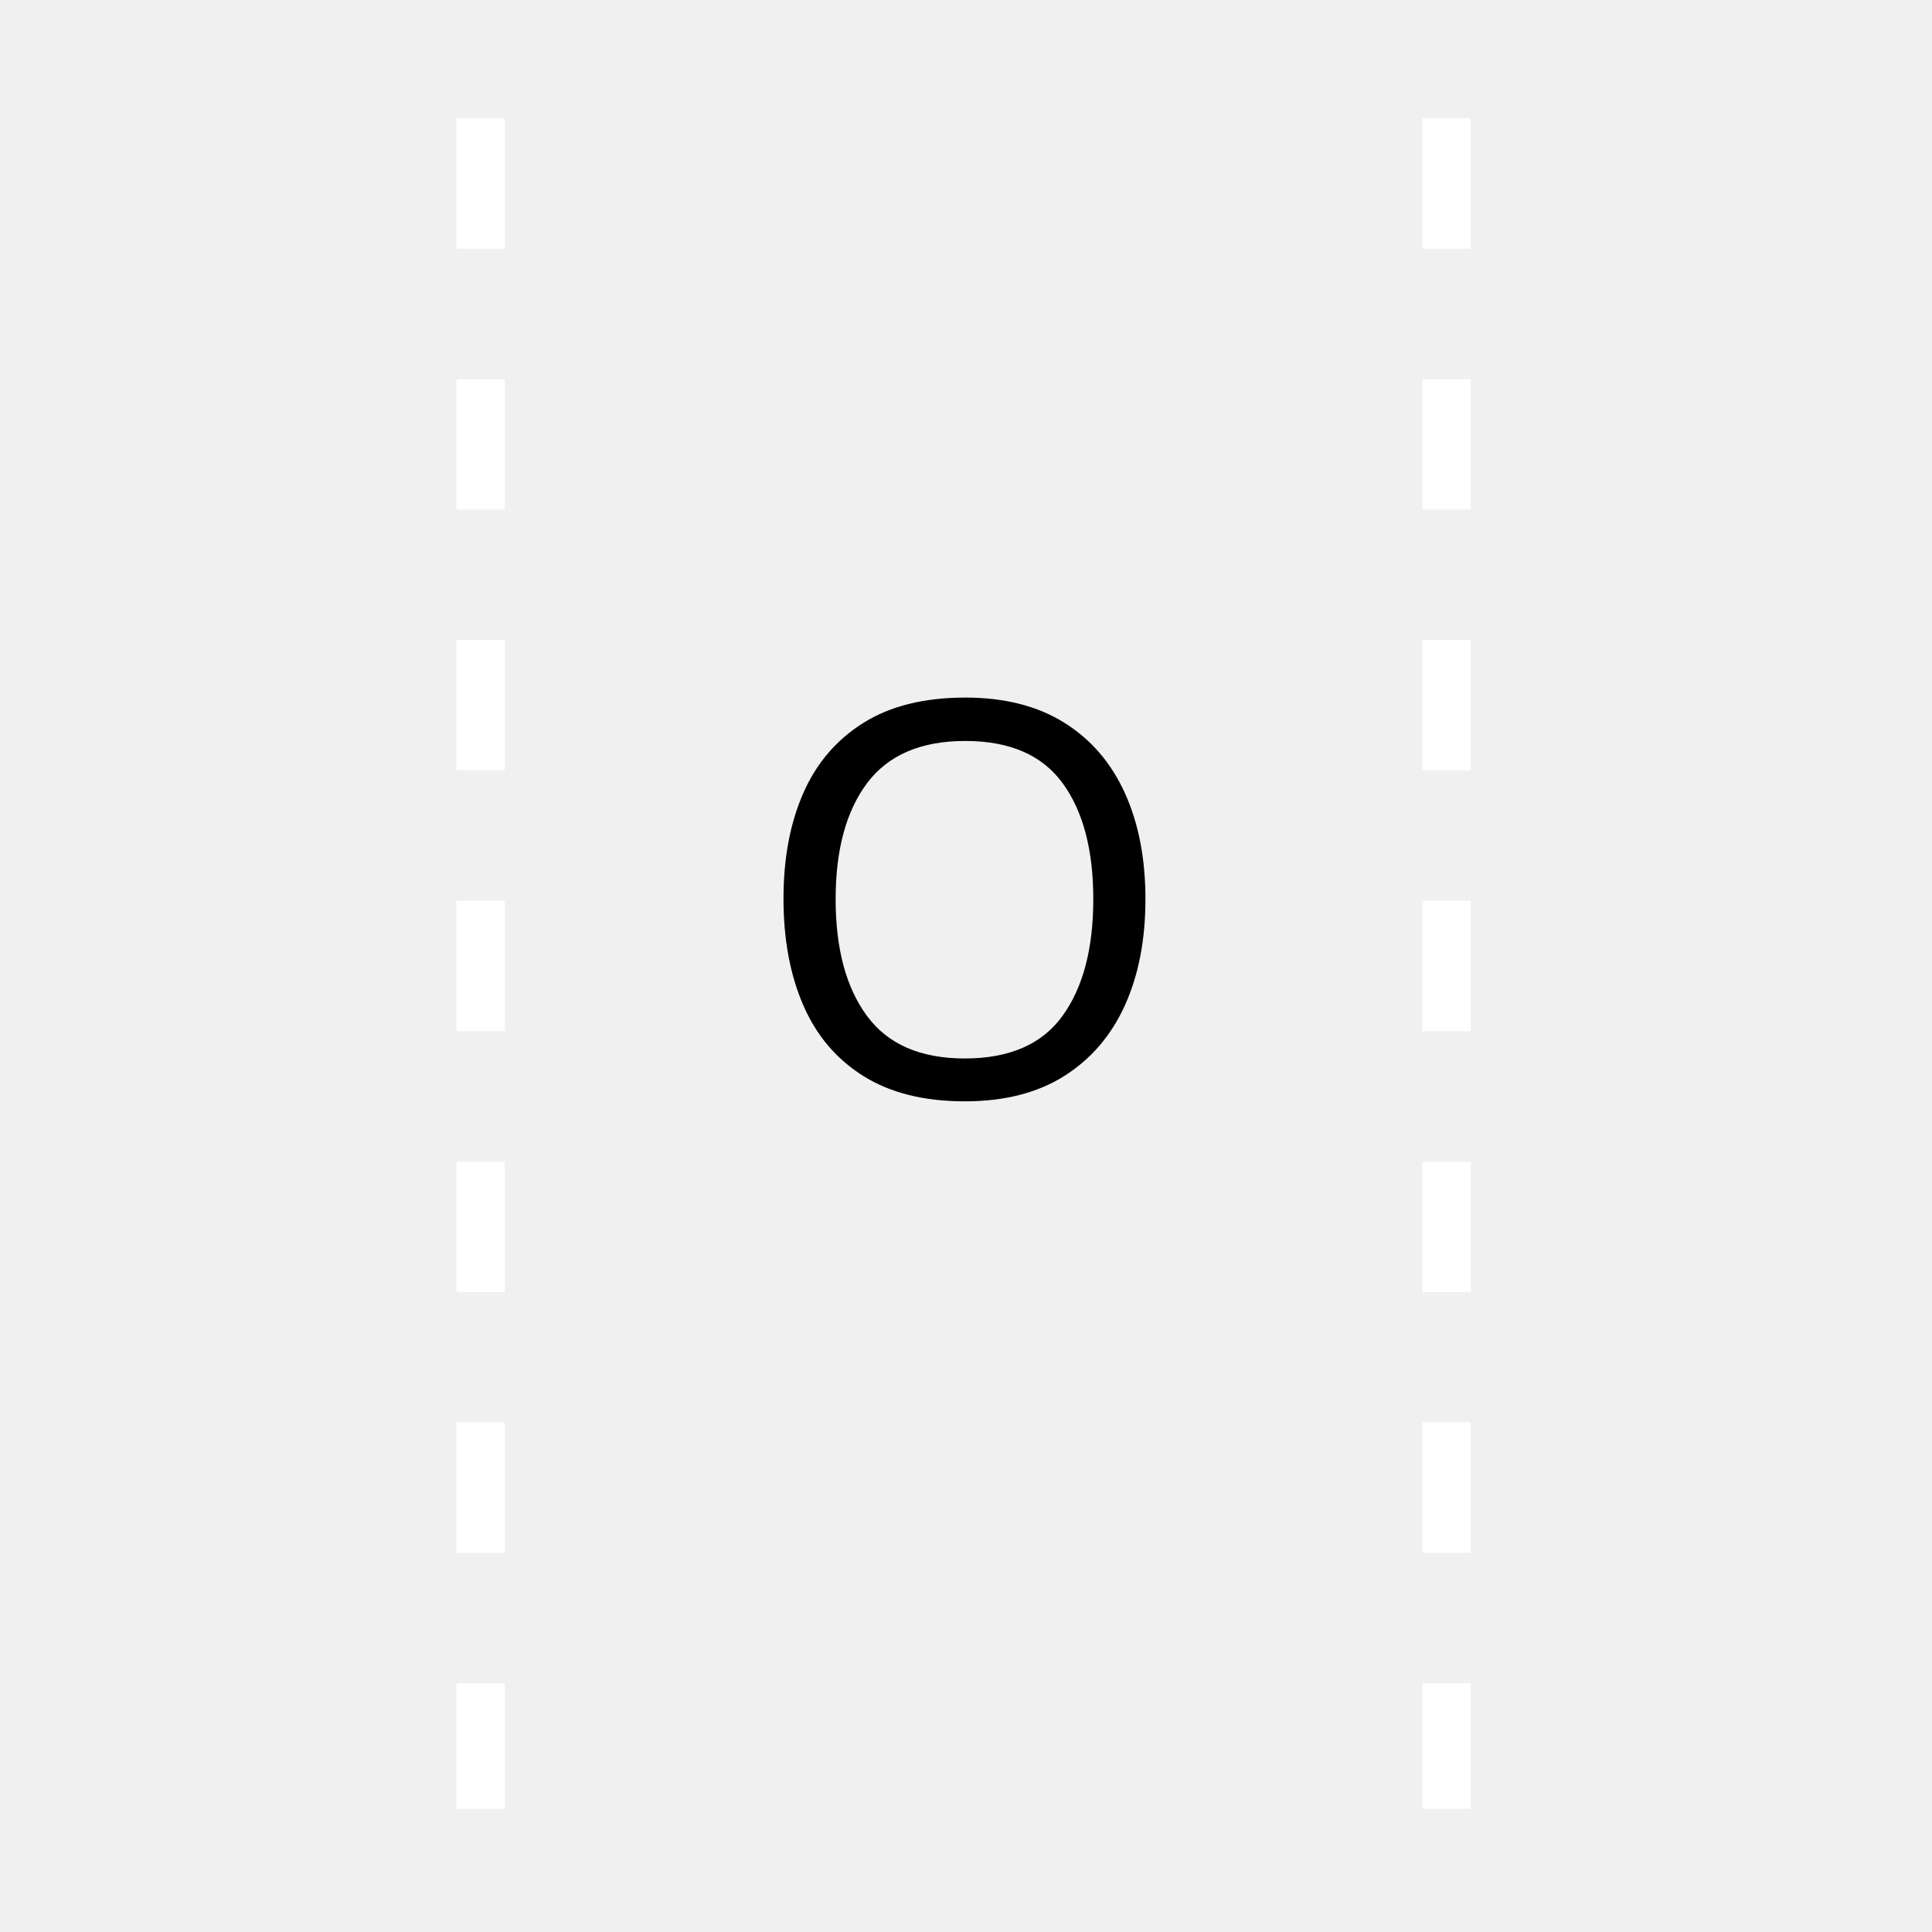
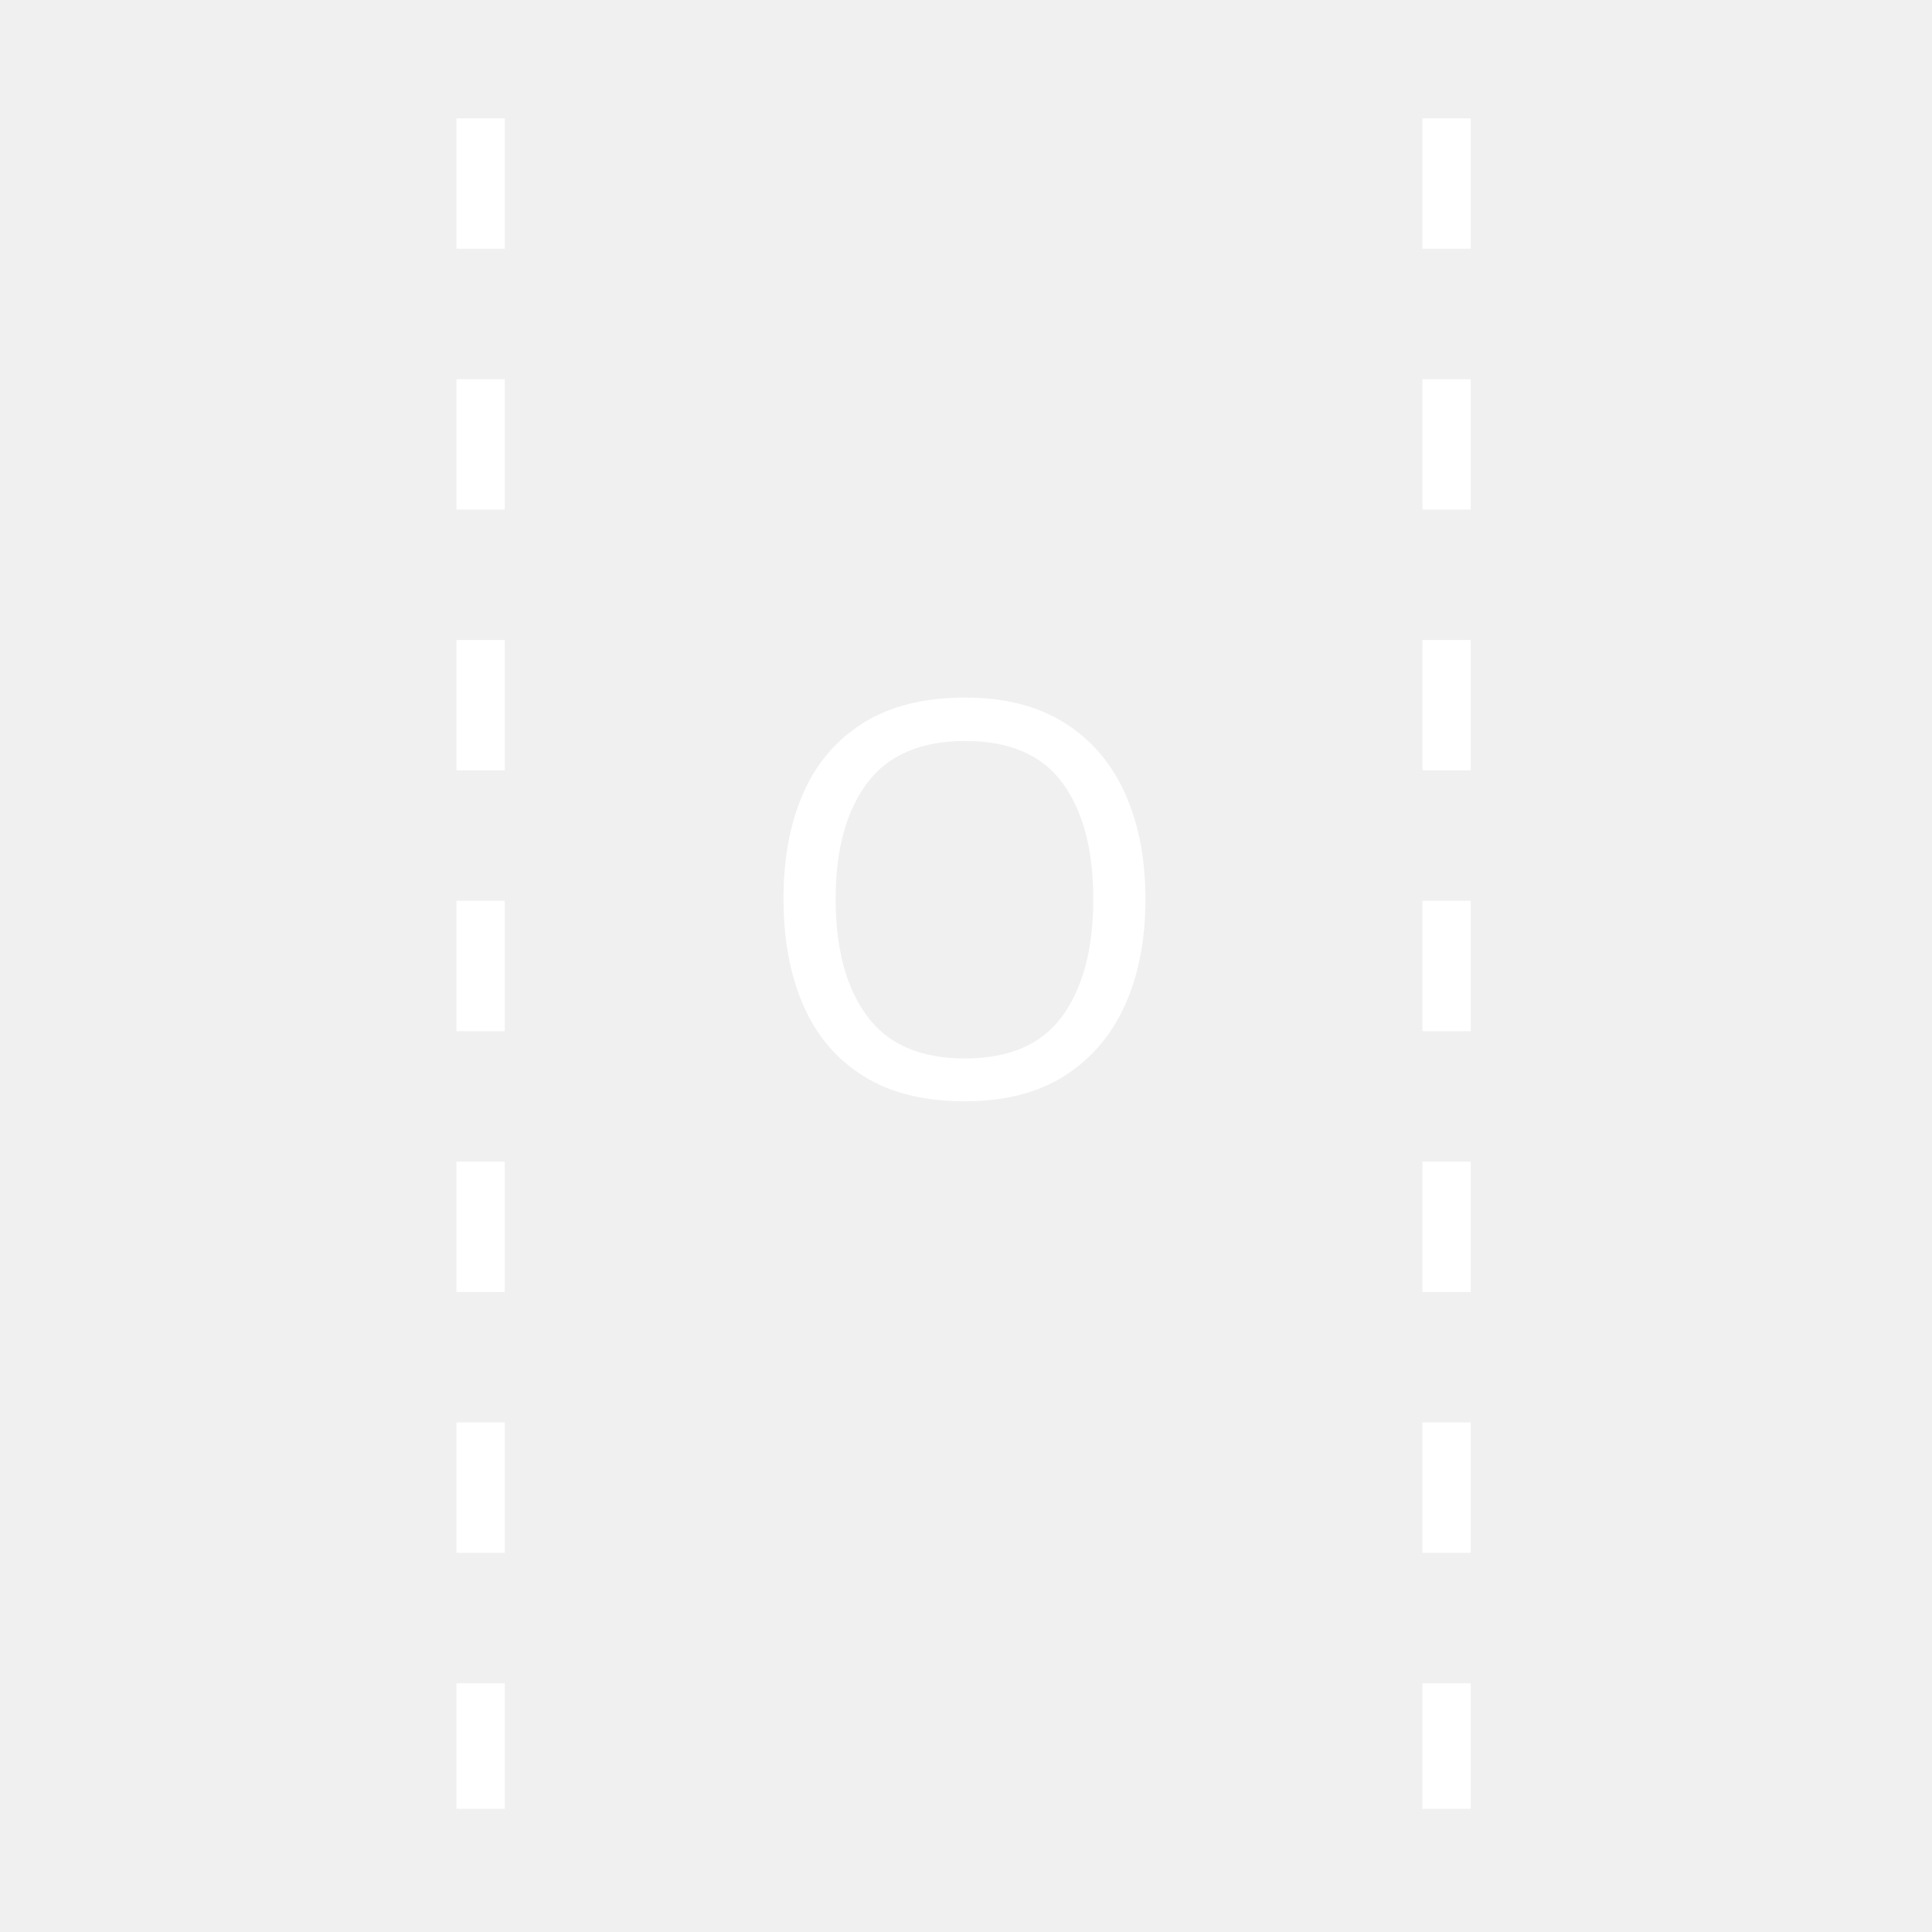
<svg xmlns="http://www.w3.org/2000/svg" version="1.1" id="_2.G-G-GPAA------X" x="0px" y="0px" width="400px" height="400px" viewBox="0 0 400 400" enable-background="new 0 0 400 400" xml:space="preserve" preserveAspectRatio="xMidYMid meet" zoomAndPan="magnify" contentScriptType="application/ecmascript" contentStyleType="text/css">
-   <g>
-     <line stroke-dasharray="27" fill="none" stroke="#FFFFFF" stroke-width="10" x1="99.5" y1="24.5" x2="99.5" y2="374.5" />
-     <line stroke-dasharray="27" fill="none" stroke="#FFFFFF" stroke-width="10" x1="299.5" y1="24.5" x2="299.5" y2="374.5" />
+   <defs id="defs13" />
+   <g id="g3">
+     <line stroke-dasharray="27" fill="none" stroke="#FFFFFF" stroke-width="10" x1="99.5" y1="24.5" x2="99.5" y2="374.5" id="line5" />
+     <line stroke-dasharray="27" fill="none" stroke="#FFFFFF" stroke-width="10" x1="299.5" y1="24.5" x2="299.5" y2="374.5" id="line7" />
  </g>
-   <text transform="matrix(1 0 0 1 155.2754 226.8779)" font-family="'Arial-BoldMT'" font-size="113.713">O</text>
+   <text transform="matrix(1 0 0 1 155.2754 226.8779)" font-family="'Arial-BoldMT'" font-size="113.713" id="text9" style="fill:#ffffff">O</text>
</svg>
